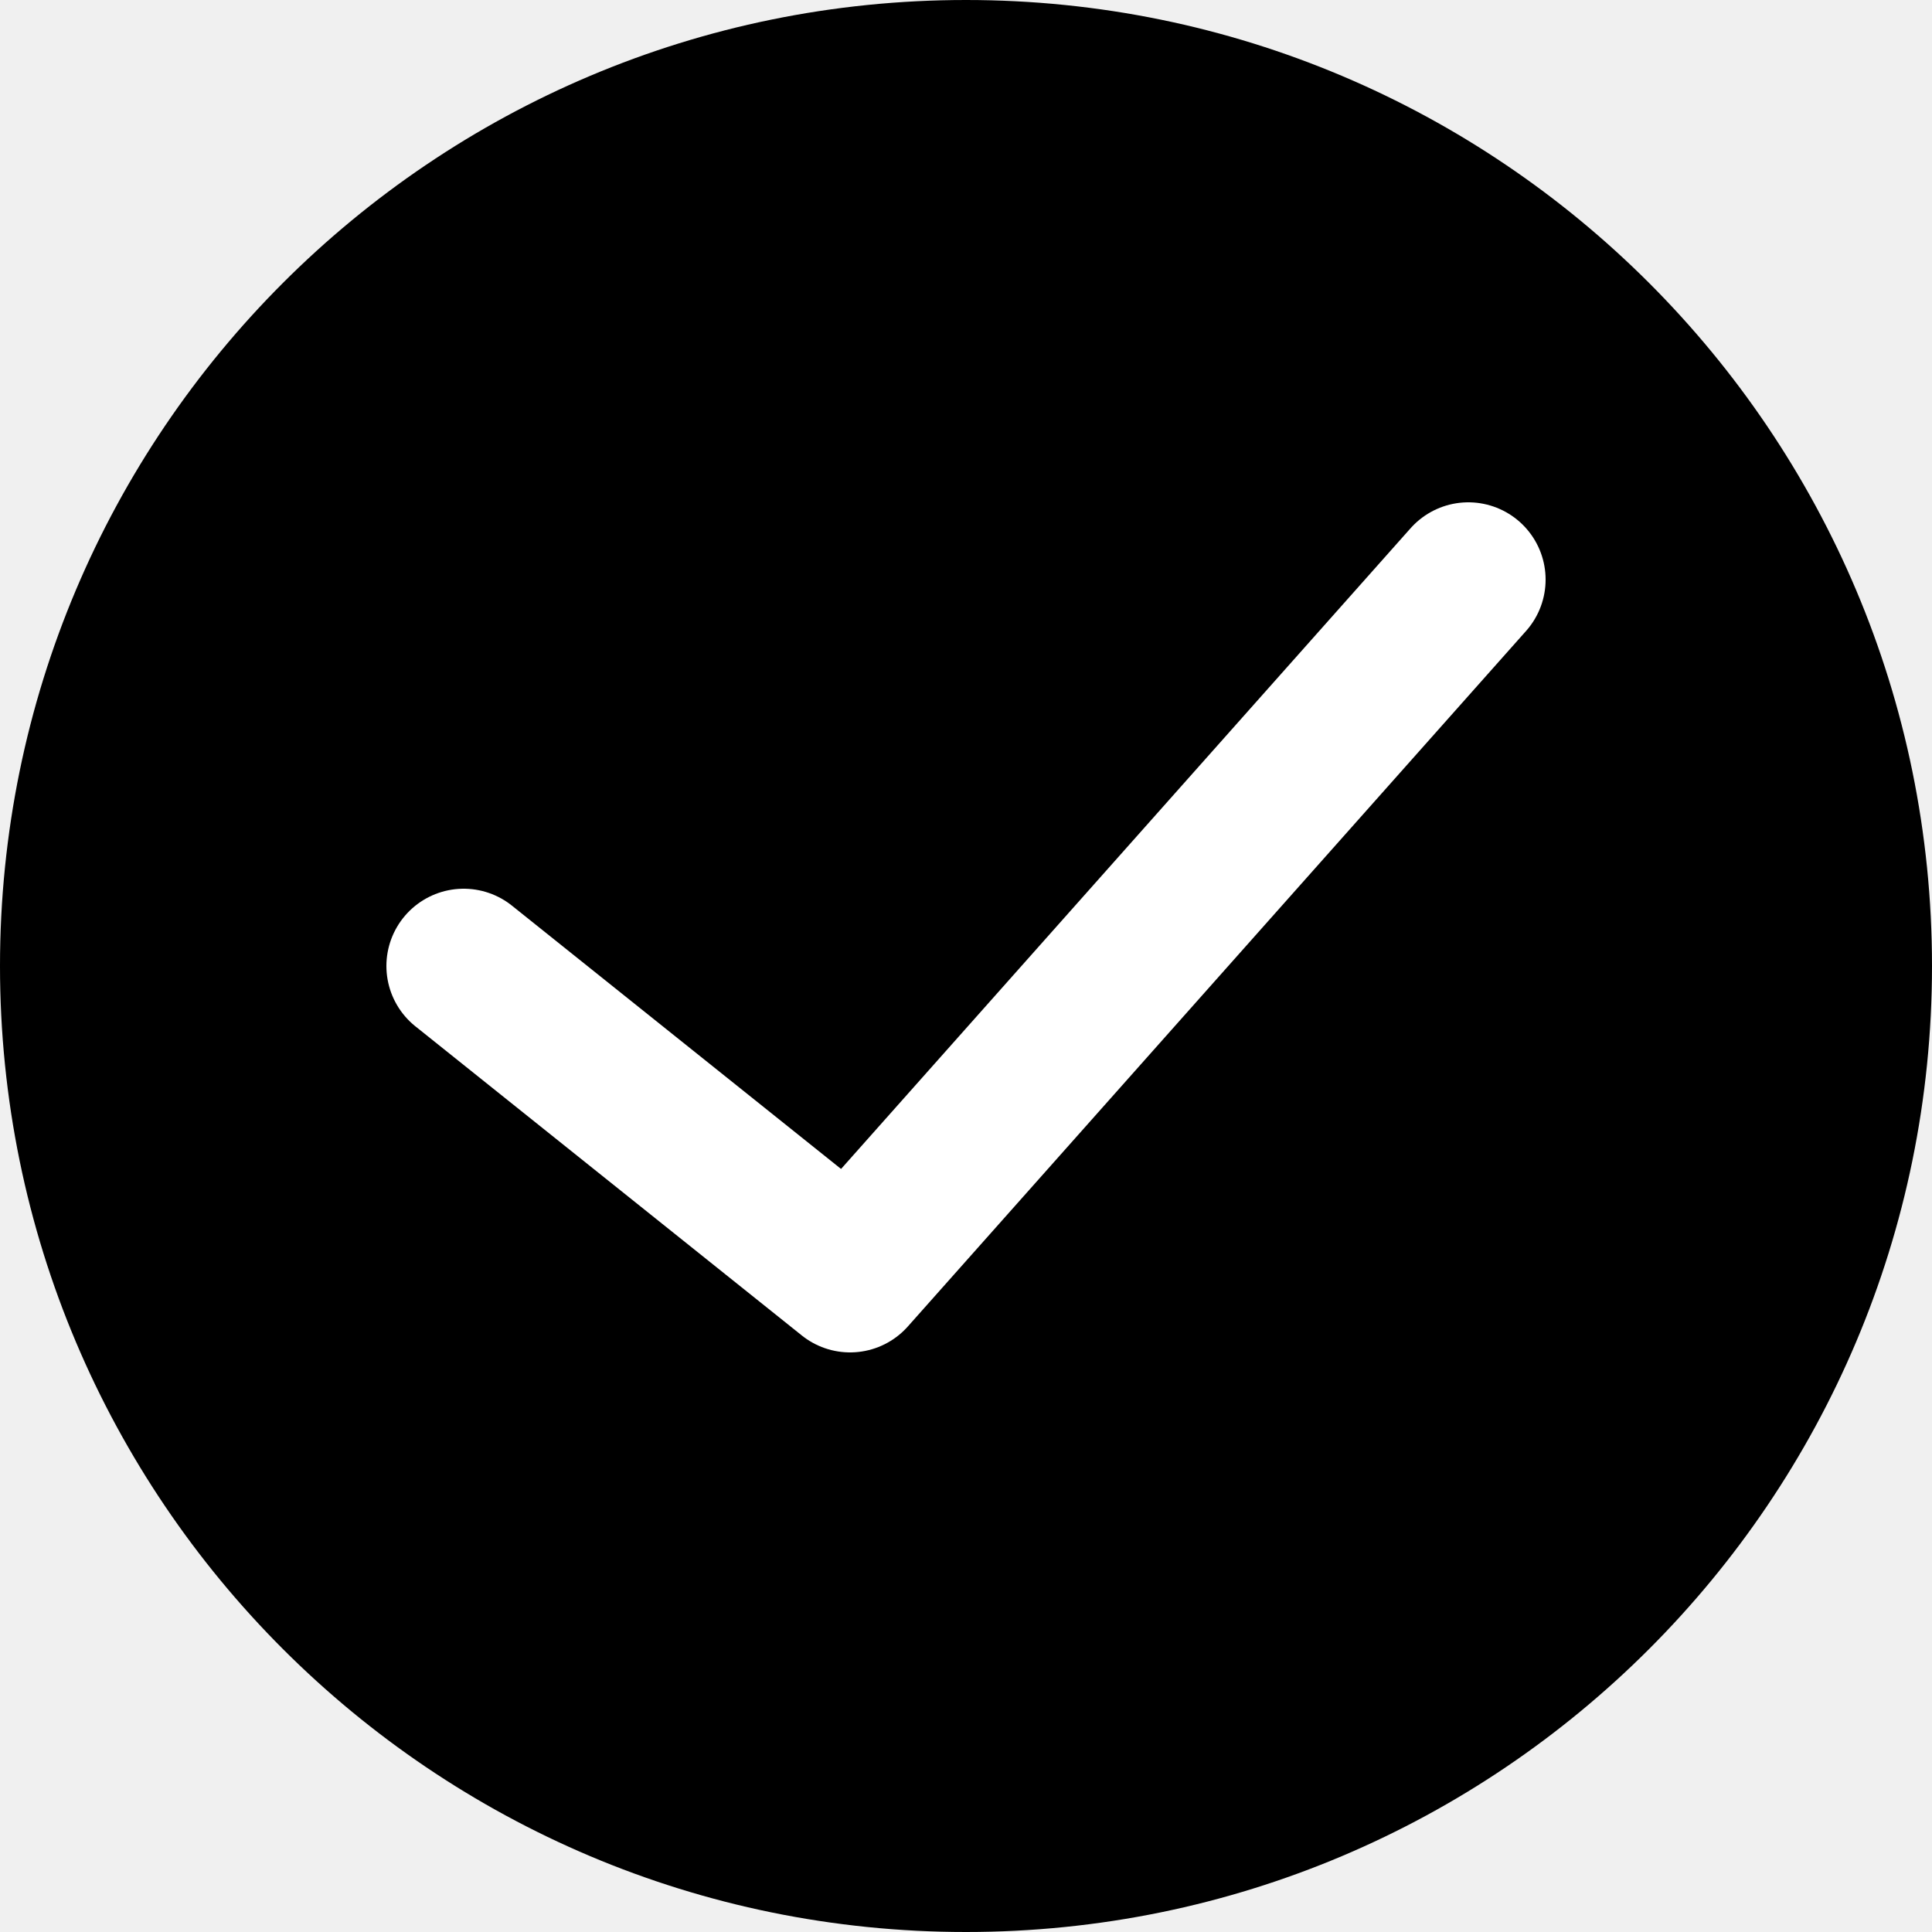
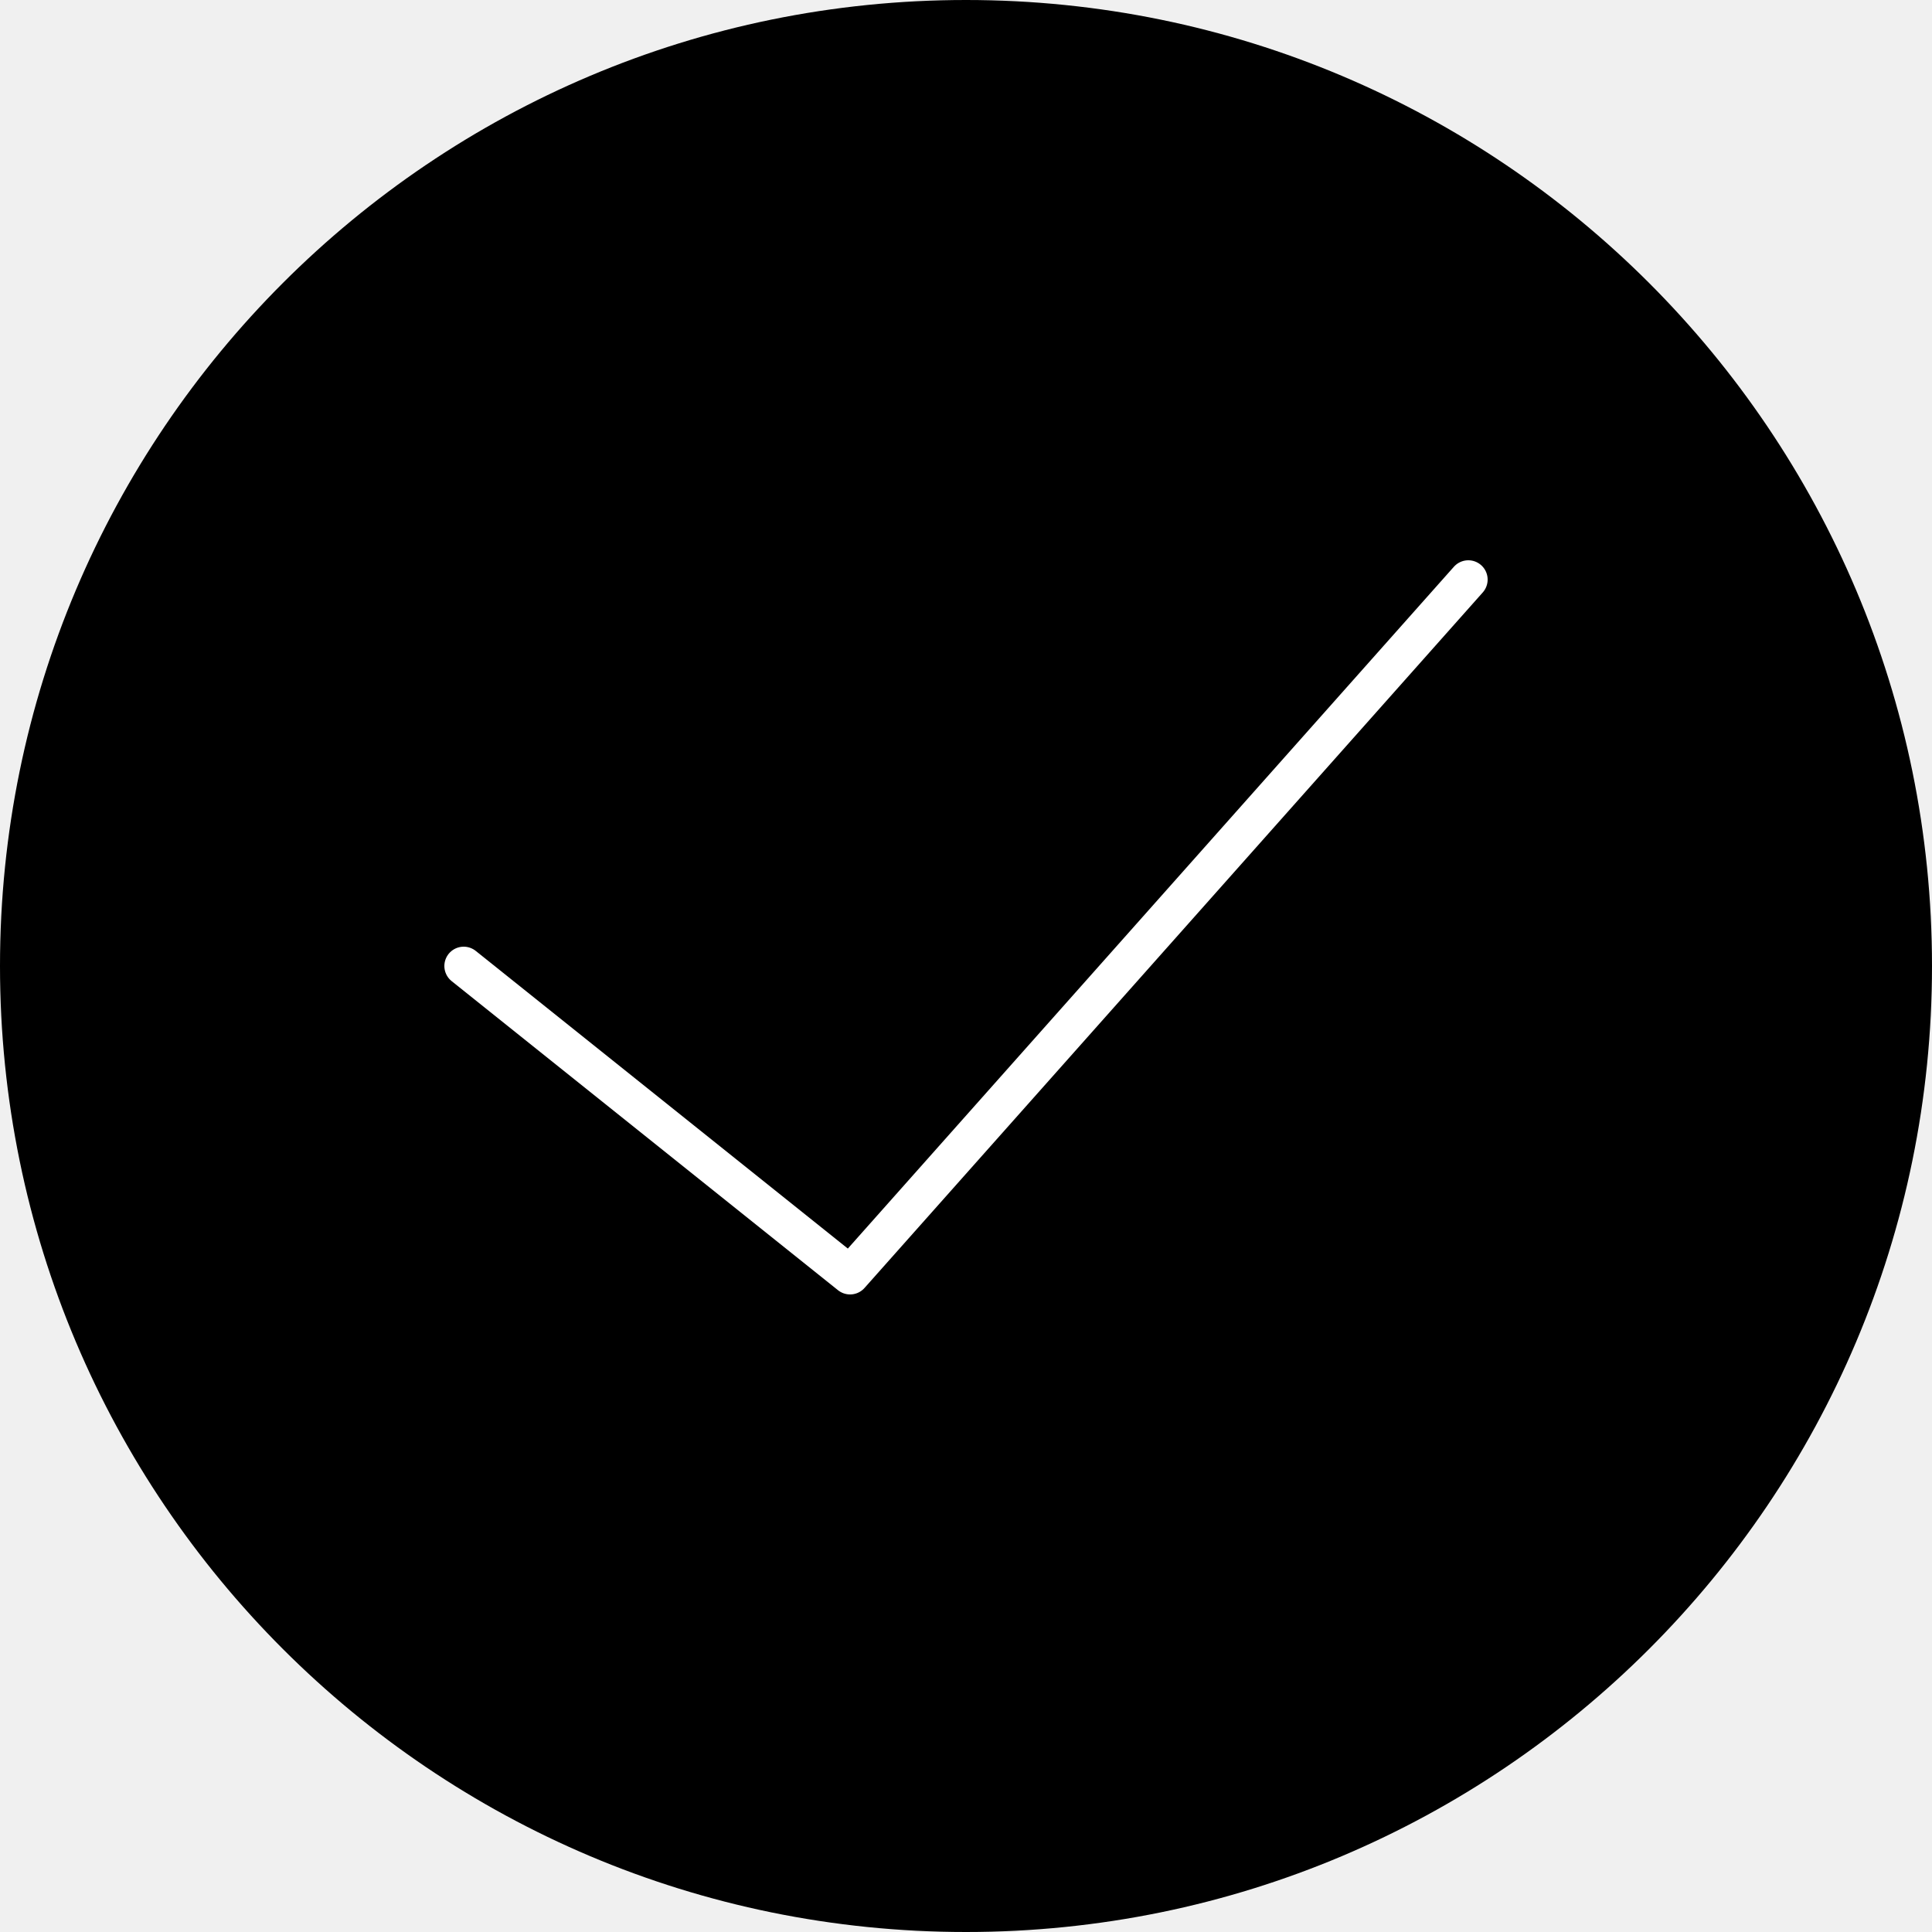
<svg xmlns="http://www.w3.org/2000/svg" viewBox="0 0 50 50">
  <circle cx="25" cy="25" r="25" fill="#000" />
-   <path fill="none" stroke="#fff" stroke-width="4" stroke-linecap="round" stroke-linejoin="round" stroke-miterlimit="10" d="M38 15 22 33l-10-8" />
+   <path fill="none" stroke="#fff" strokeWidth="4" stroke-linecap="round" stroke-linejoin="round" stroke-miterlimit="10" d="M38 15 22 33l-10-8" />
</svg>
